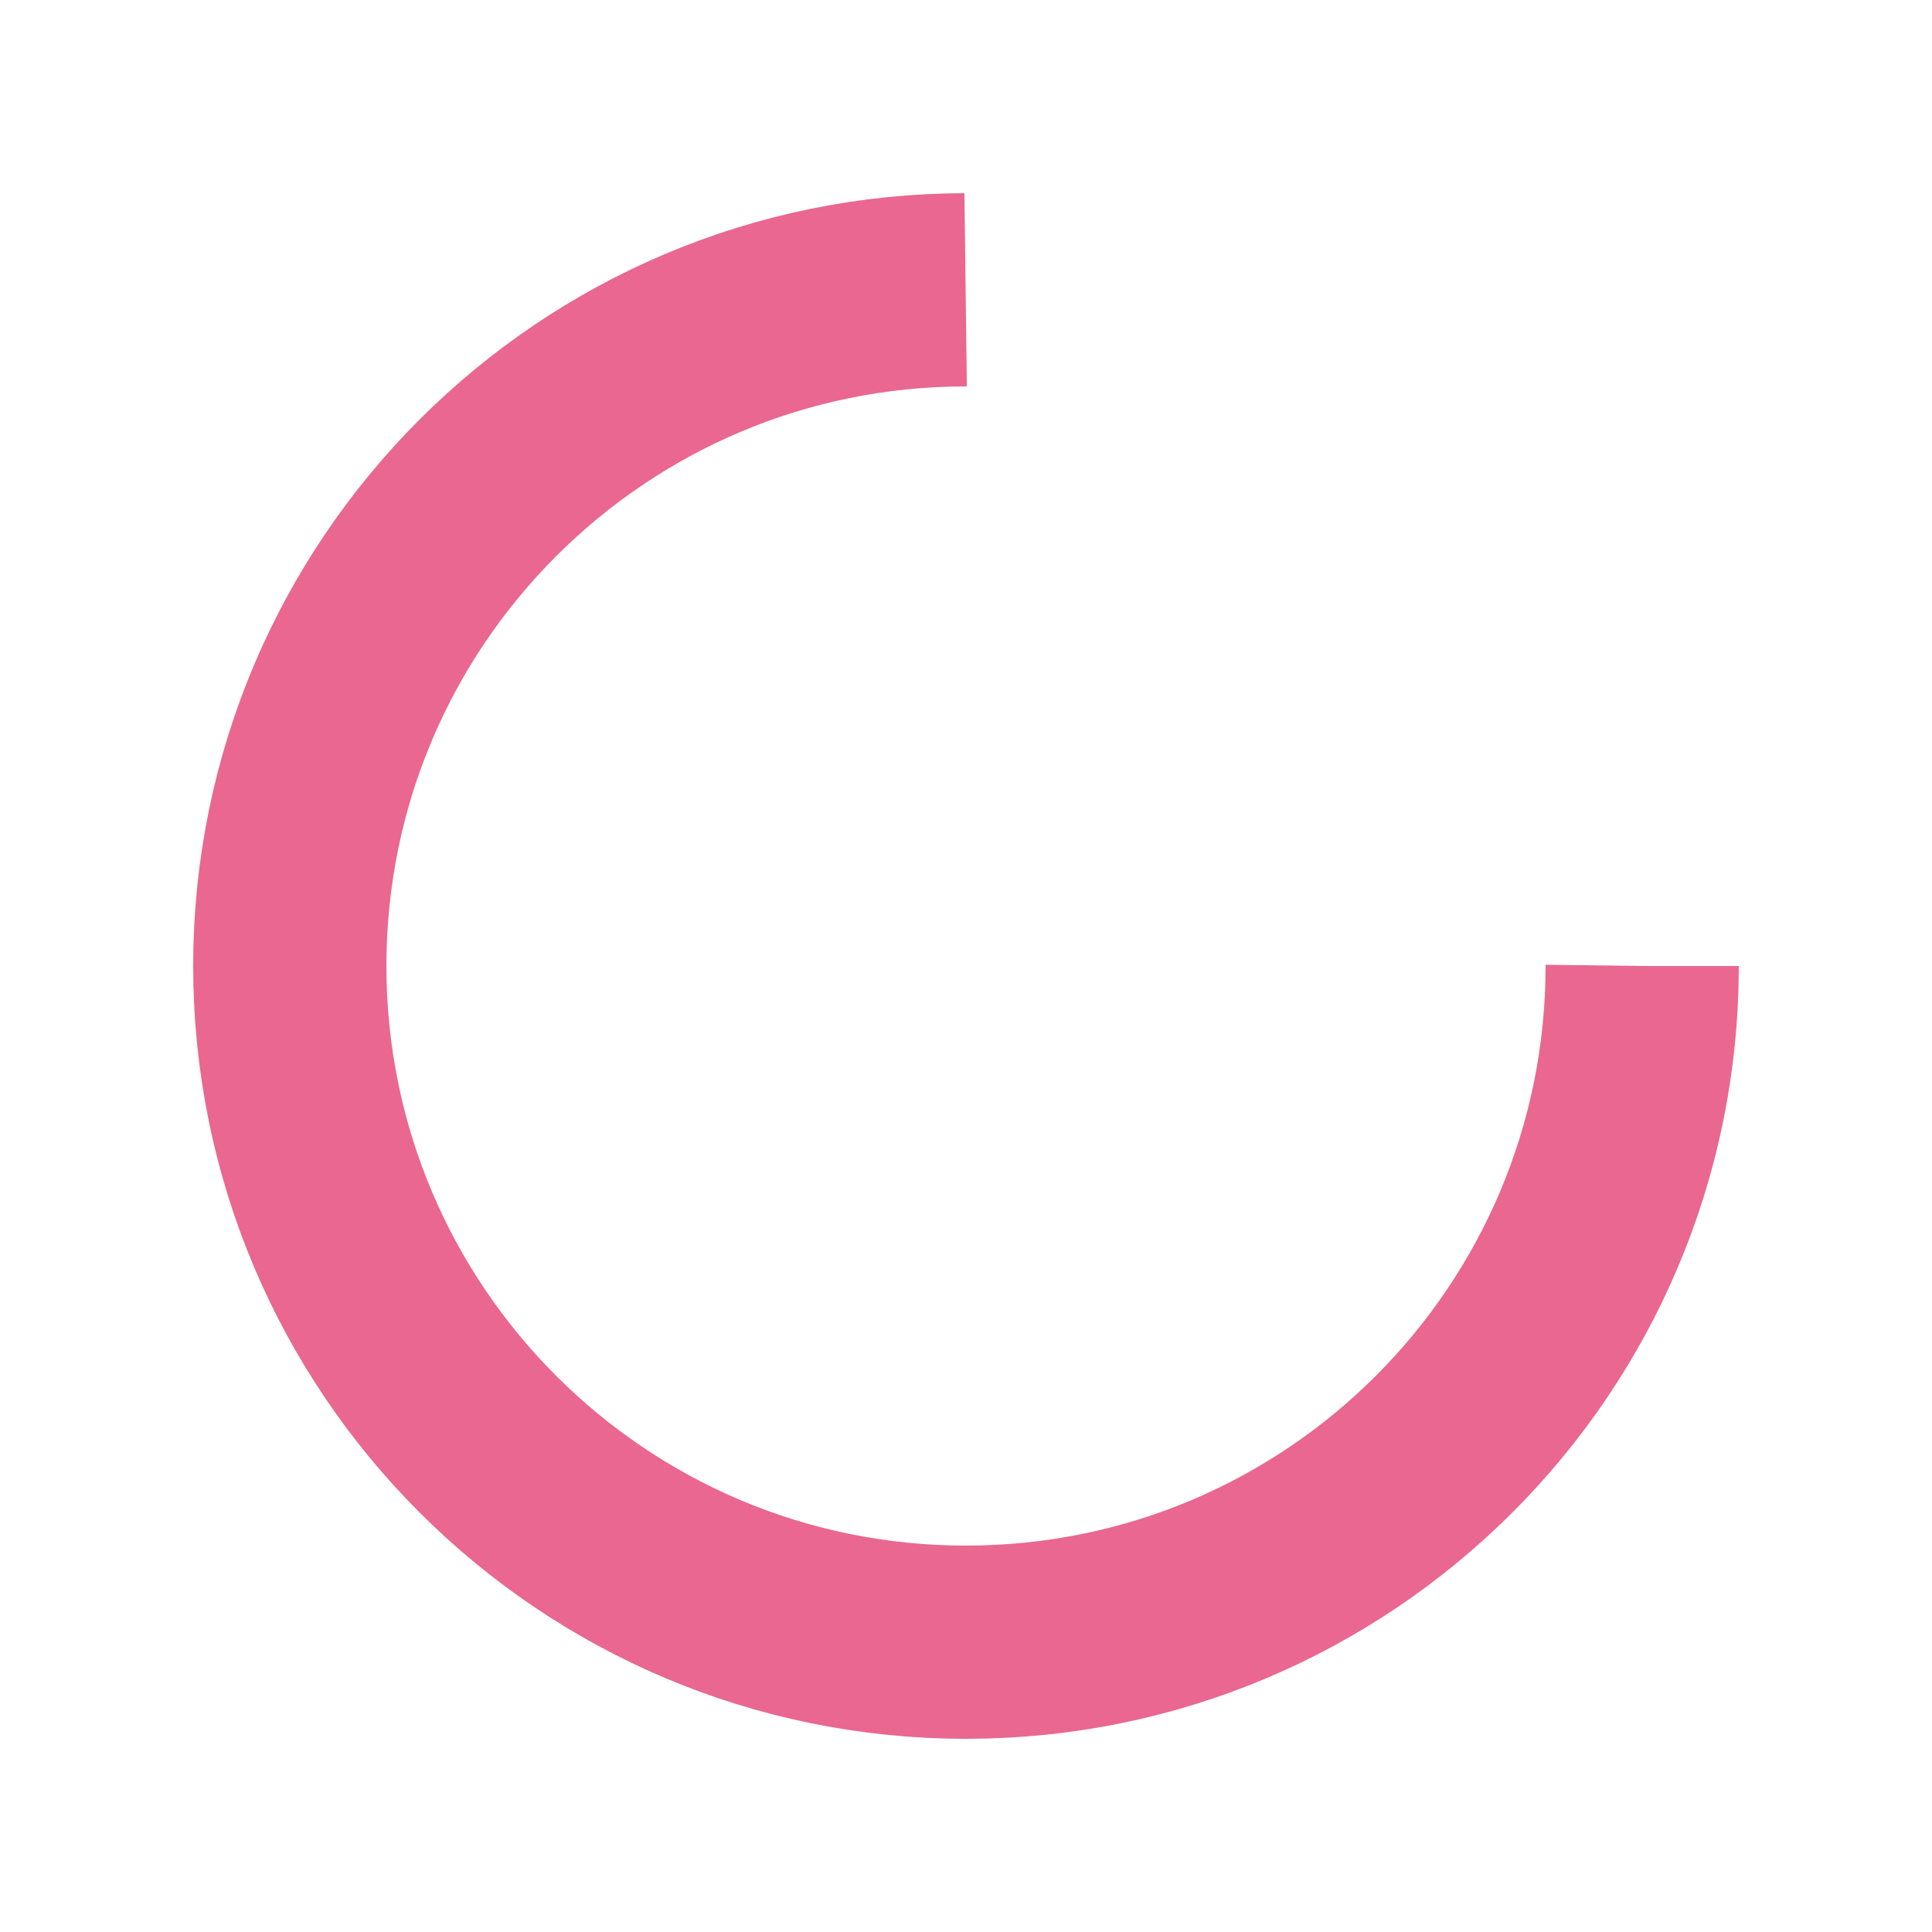
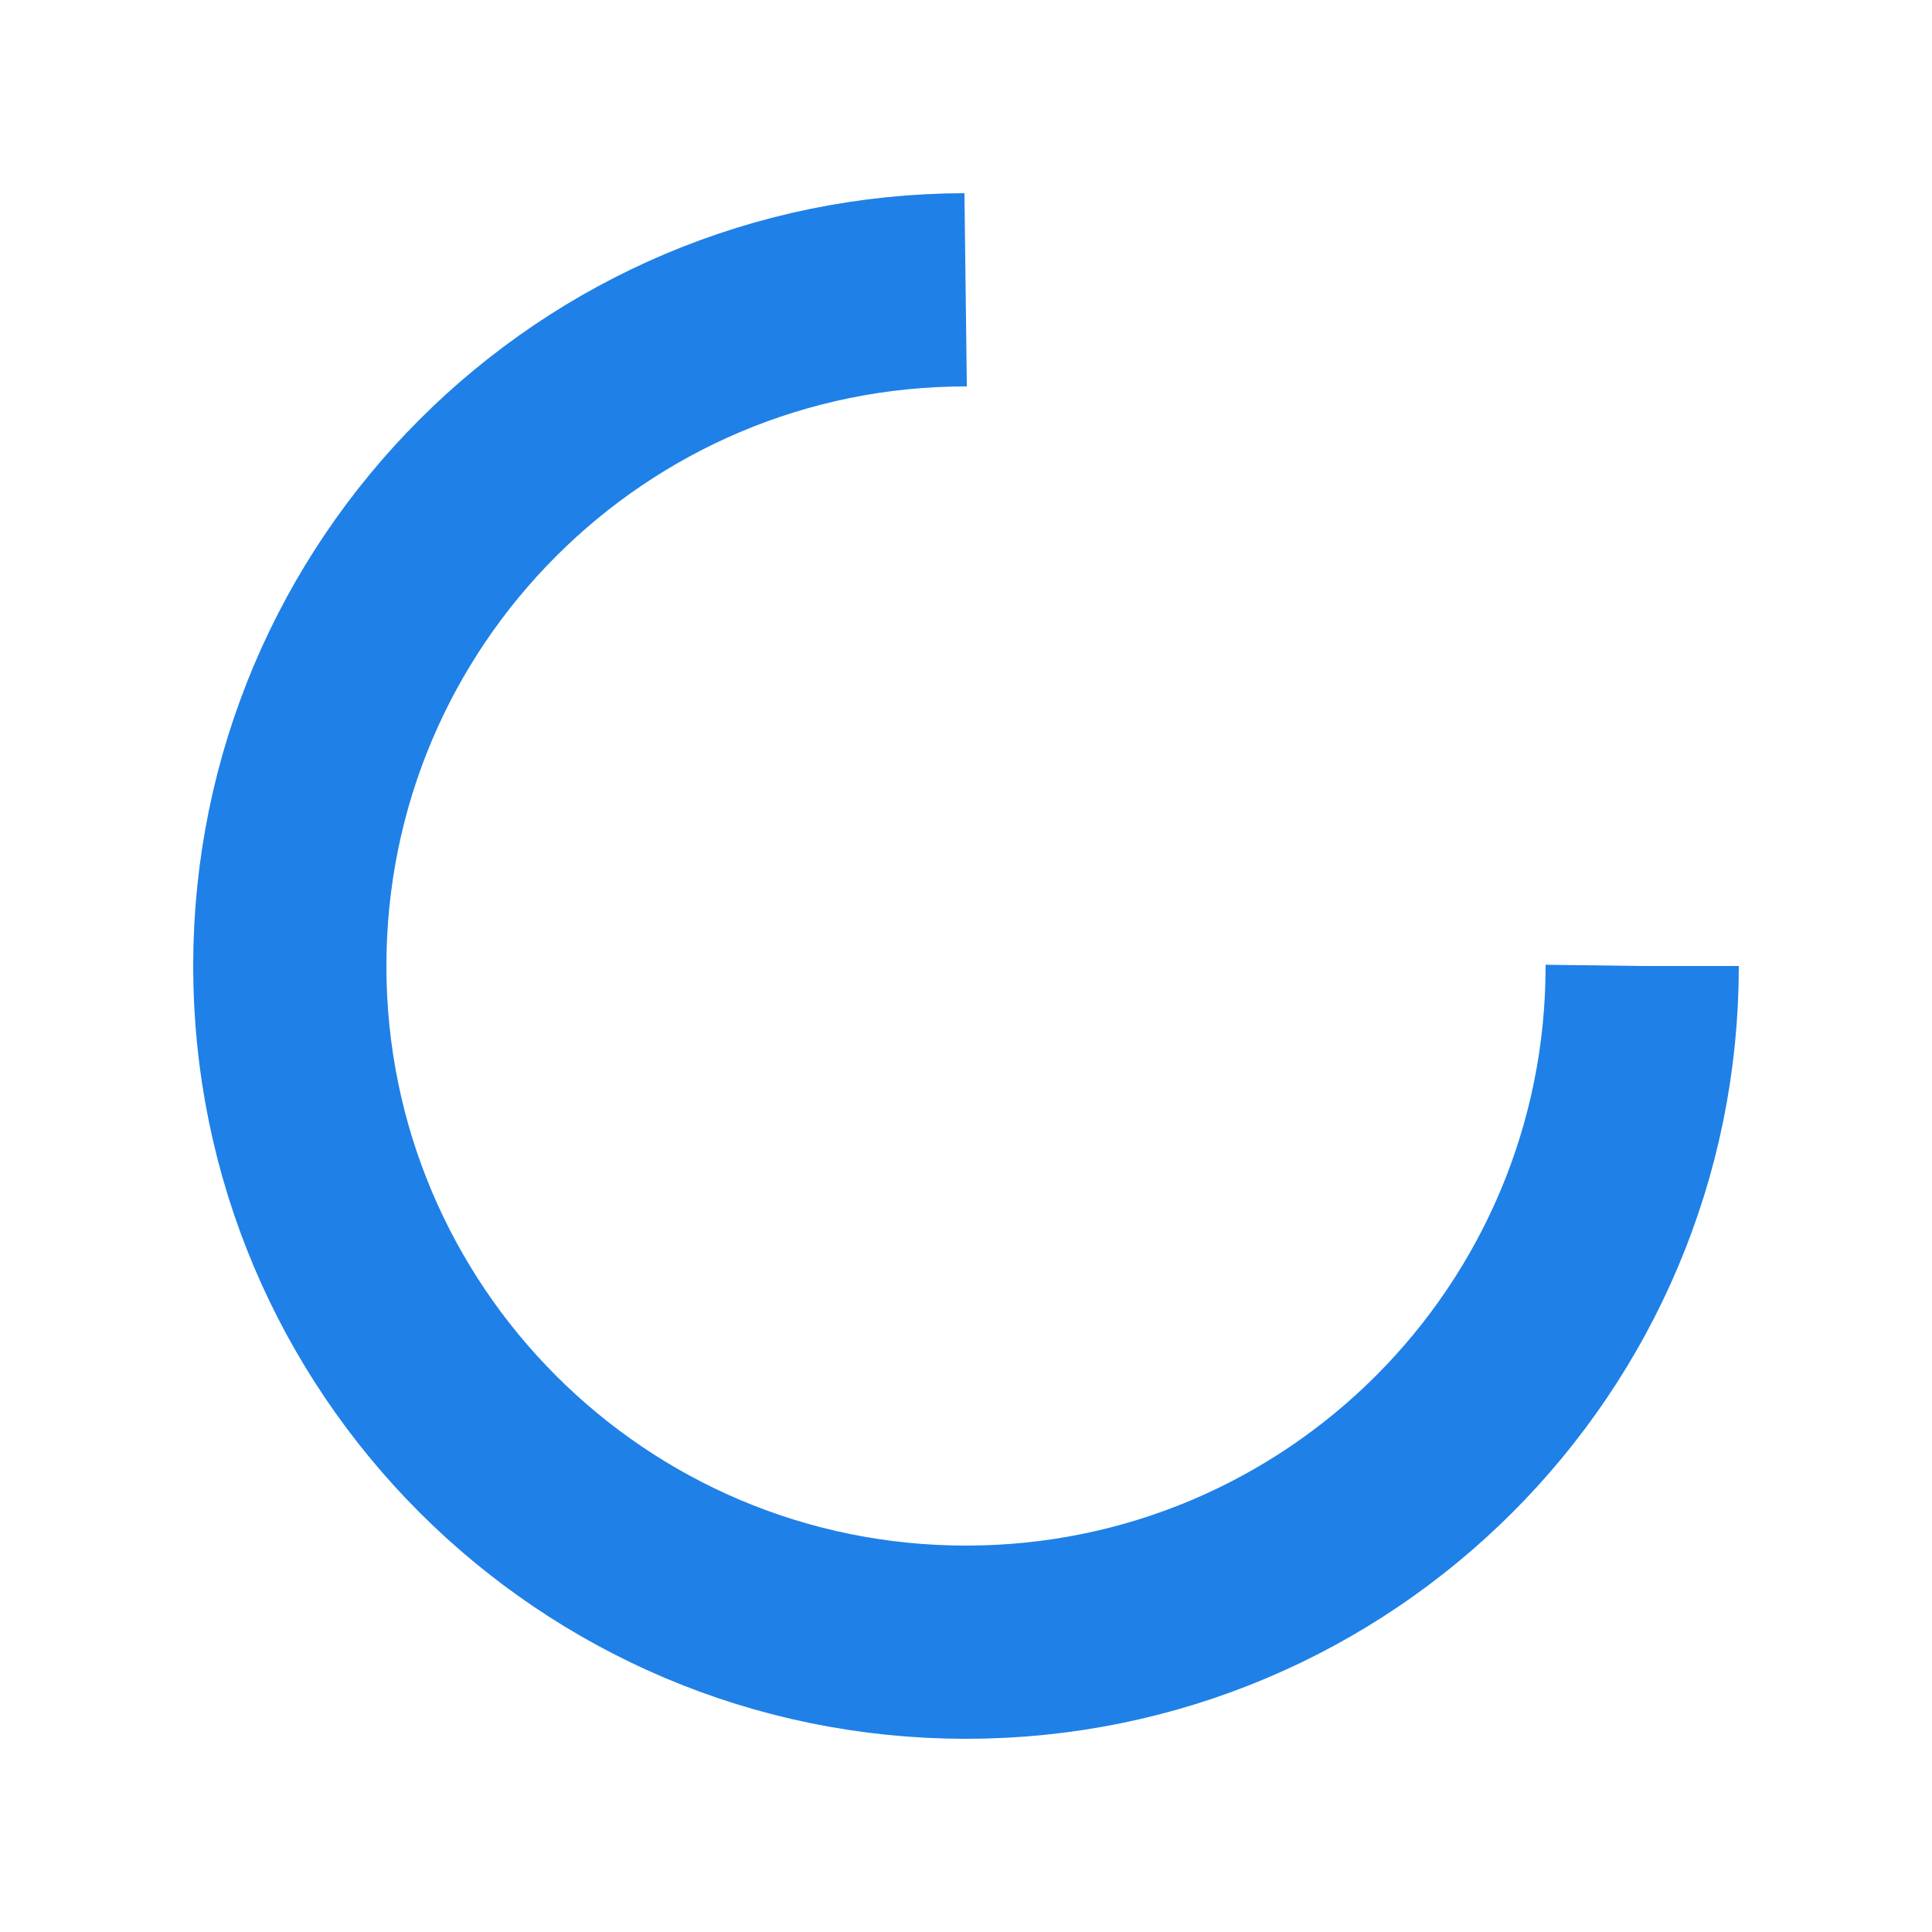
<svg xmlns="http://www.w3.org/2000/svg" viewBox="0 0 100 100" preserveAspectRatio="xMidYMid" width="200" height="200" style="shape-rendering: auto; display: block; background: rgba(255, 255, 255, 0);">
  <g>
-     <circle stroke-dasharray="164.934 56.978" r="35" stroke-width="10" stroke="#e96791" fill="none" cy="50" cx="50">
+     <circle stroke-dasharray="164.934 56.978" r="35" stroke-width="10" stroke="#1f80e7" fill="none" cy="50" cx="50">
      <animateTransform keyTimes="0;1" values="0 50 50;360 50 50" dur="1s" repeatCount="indefinite" type="rotate" attributeName="transform" />
    </circle>
    <g />
  </g>
</svg>
